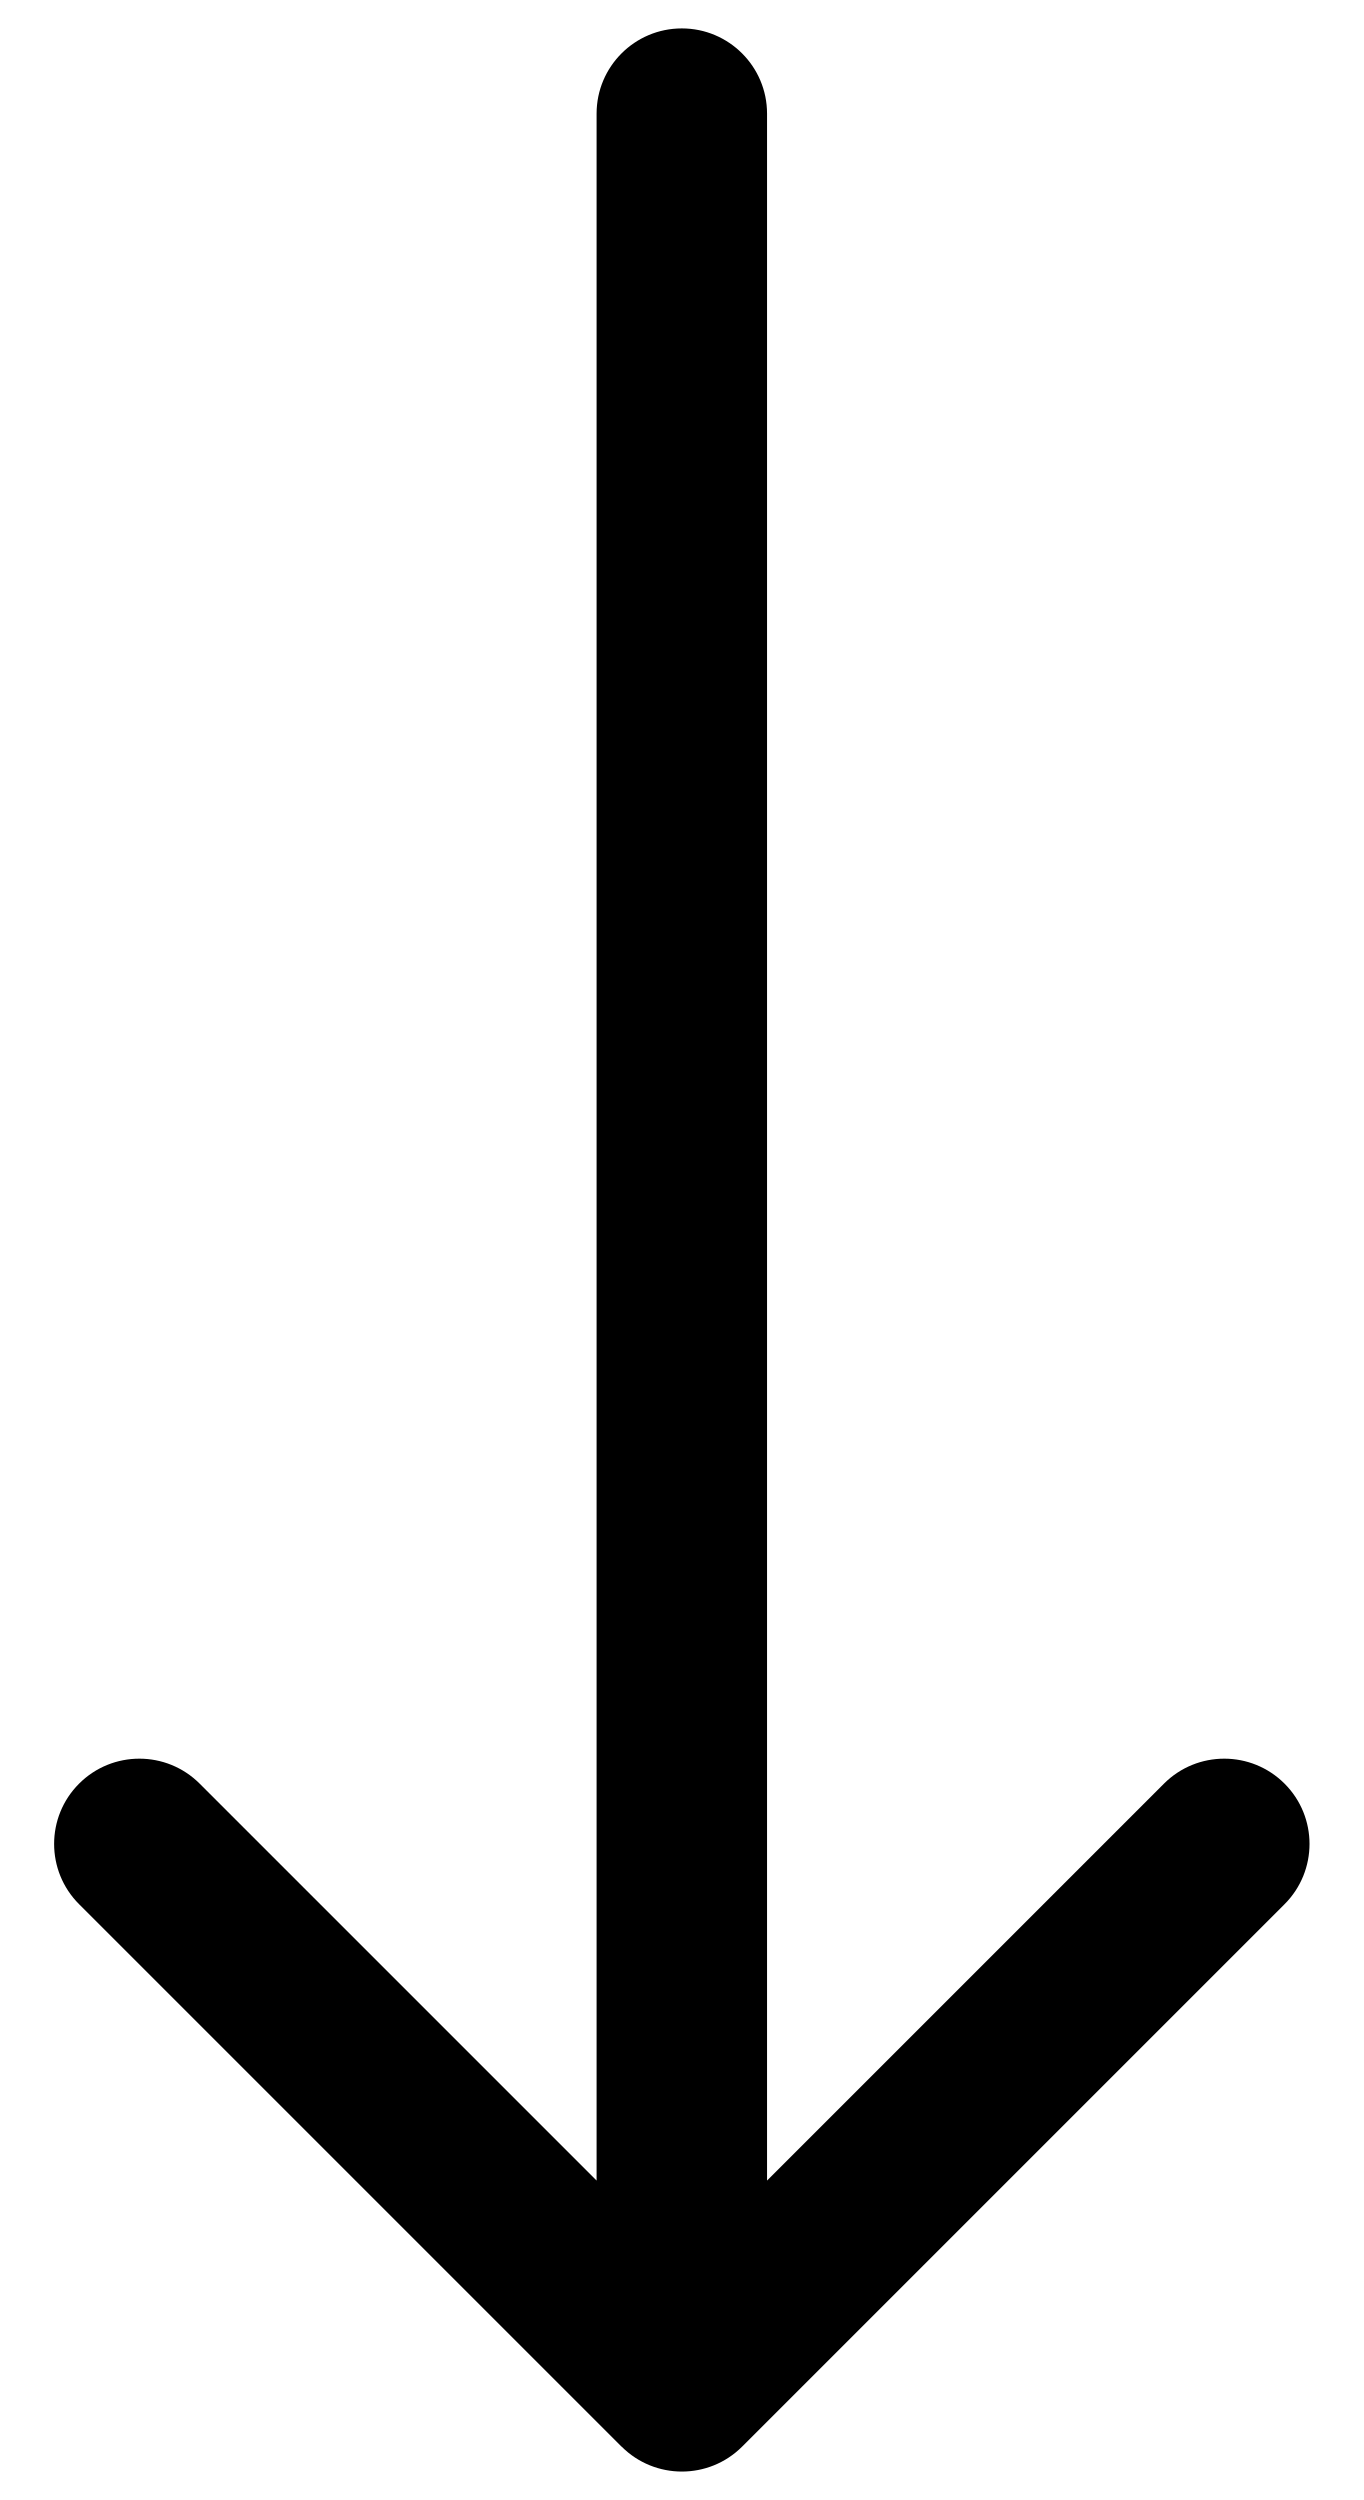
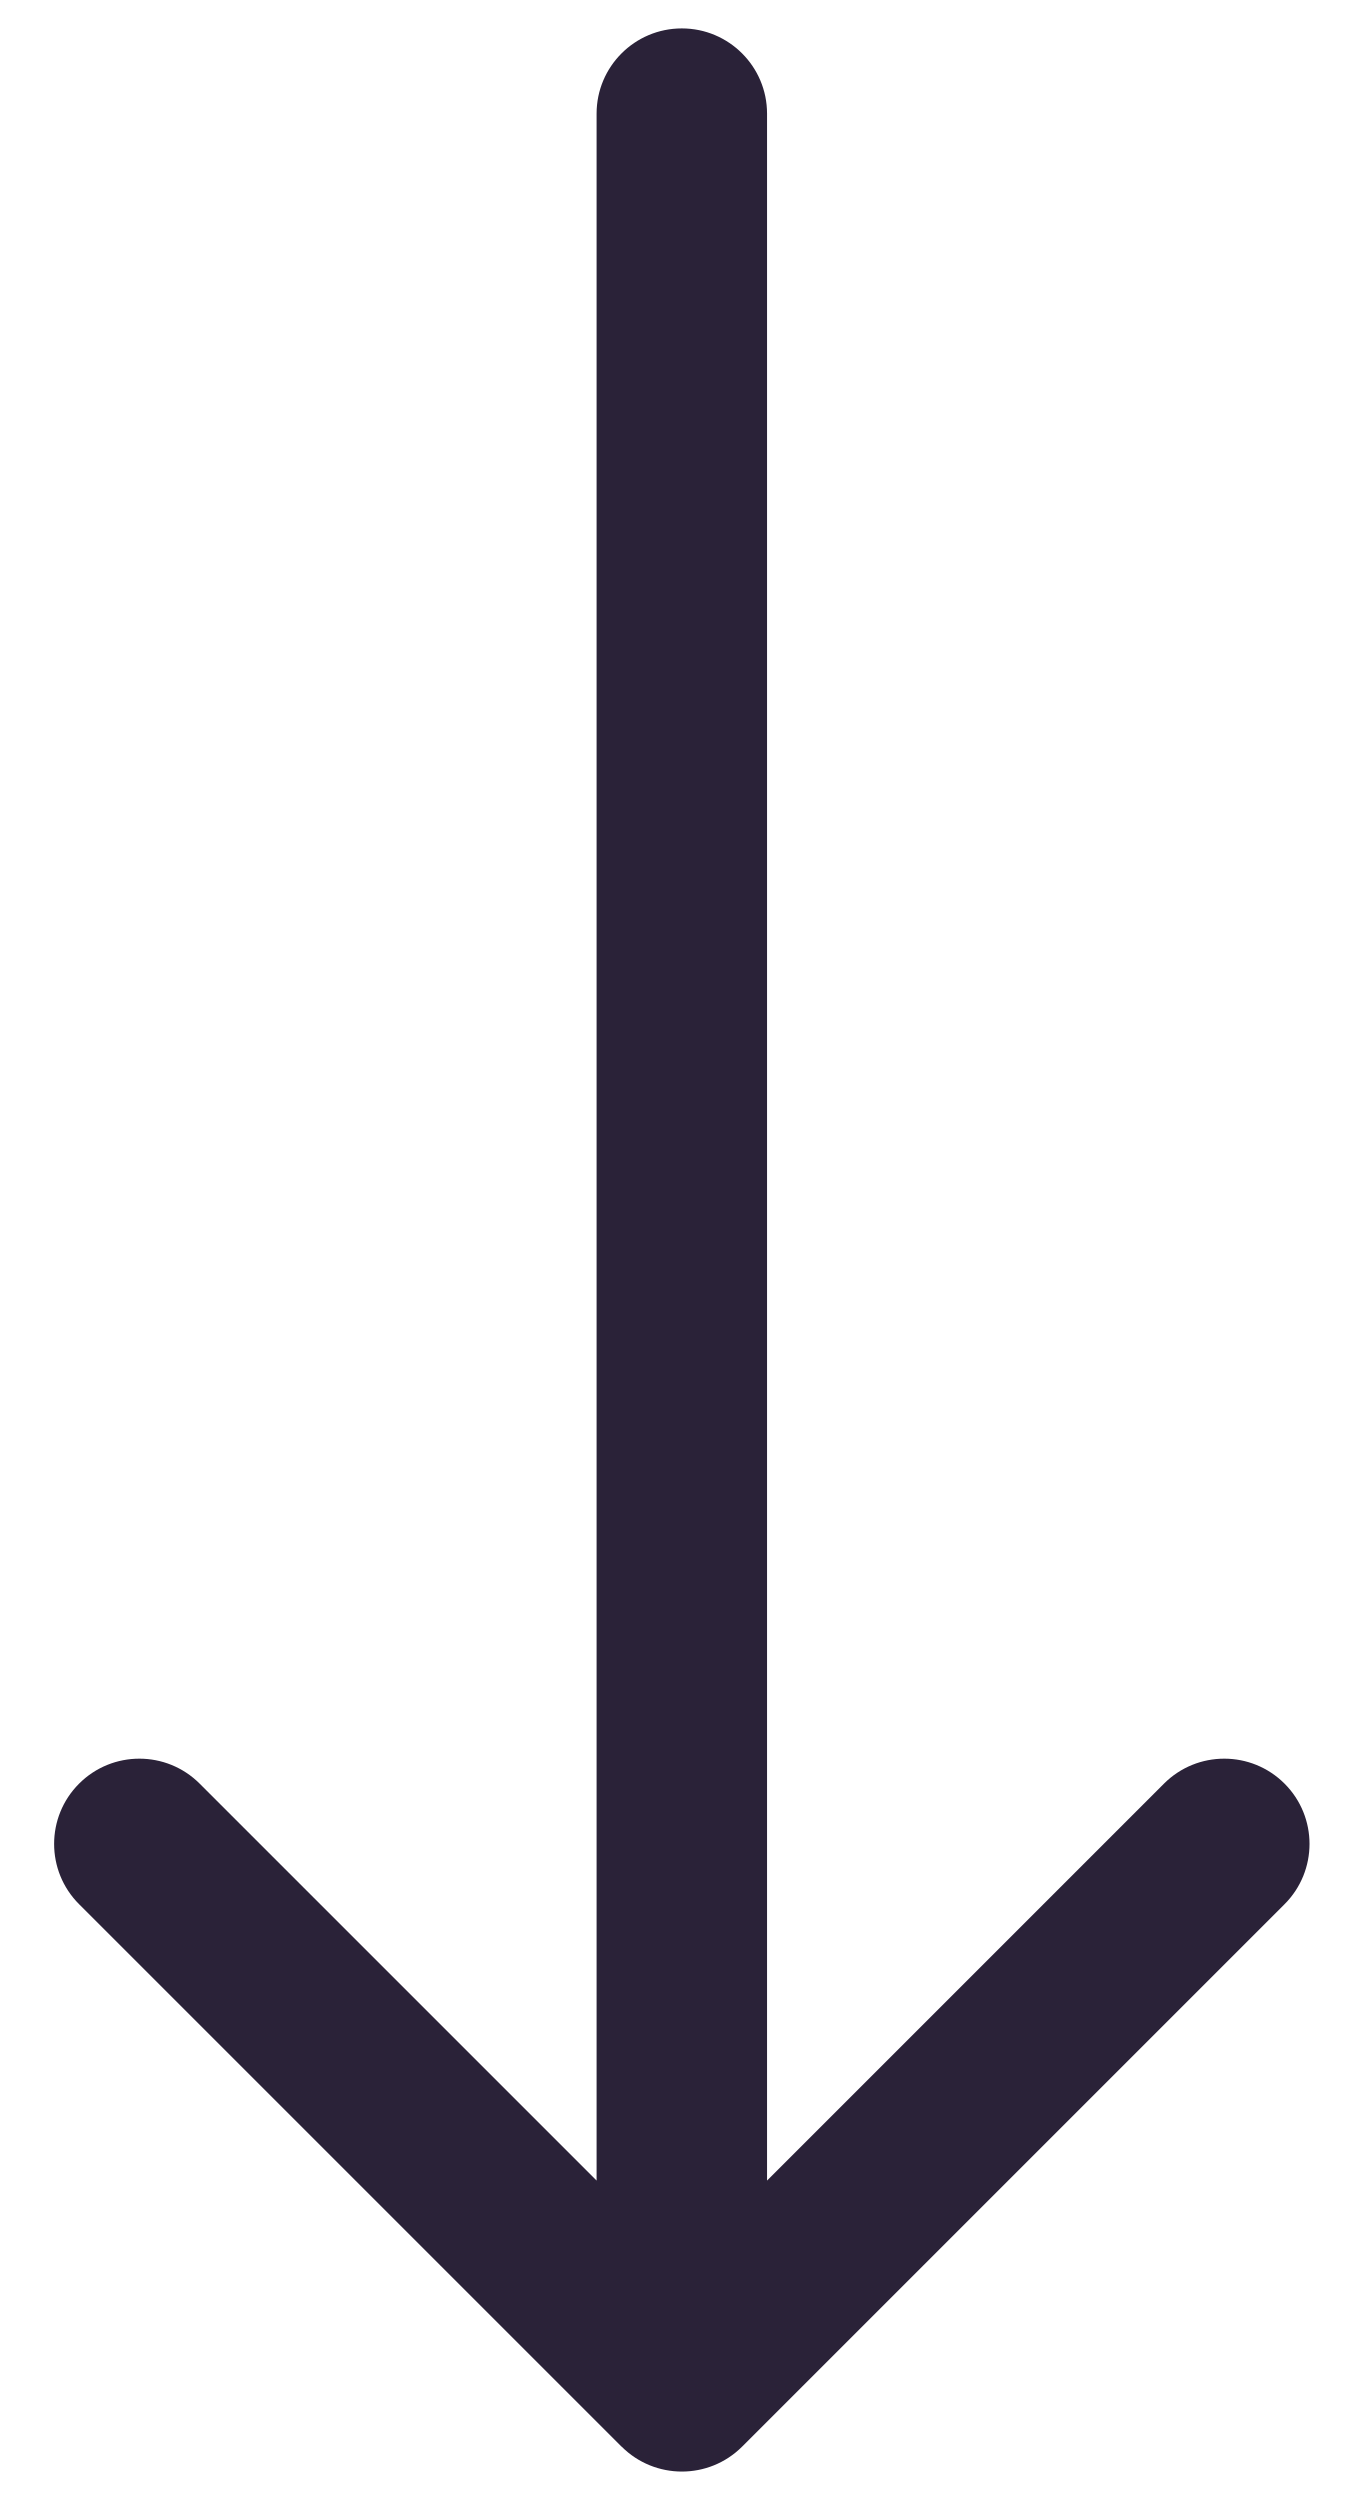
<svg xmlns="http://www.w3.org/2000/svg" fill="none" viewBox="0 0 12 22">
-   <path fill="#000" d="M6.75 1c0-.414-.336-.75-.75-.75s-.75.336-.75.75h1.5ZM5.47 21.53c.293.293.768.293 1.061 0l4.773-4.773c.293-.293.293-.768 0-1.061-.293-.293-.768-.293-1.061 0L6 19.939l-4.243-4.243c-.293-.293-.768-.293-1.061 0-.293.293-.293.768 0 1.061l4.773 4.773ZM5.25 1v20h1.5V1h-1.5Z" />
+   <path fill="#2A2238" d="M6.75 1c0-.414-.336-.75-.75-.75s-.75.336-.75.75h1.5ZM5.47 21.53c.293.293.768.293 1.061 0l4.773-4.773c.293-.293.293-.768 0-1.061-.293-.293-.768-.293-1.061 0L6 19.939l-4.243-4.243c-.293-.293-.768-.293-1.061 0-.293.293-.293.768 0 1.061l4.773 4.773ZM5.25 1v20h1.5V1h-1.5Z" />
</svg>
